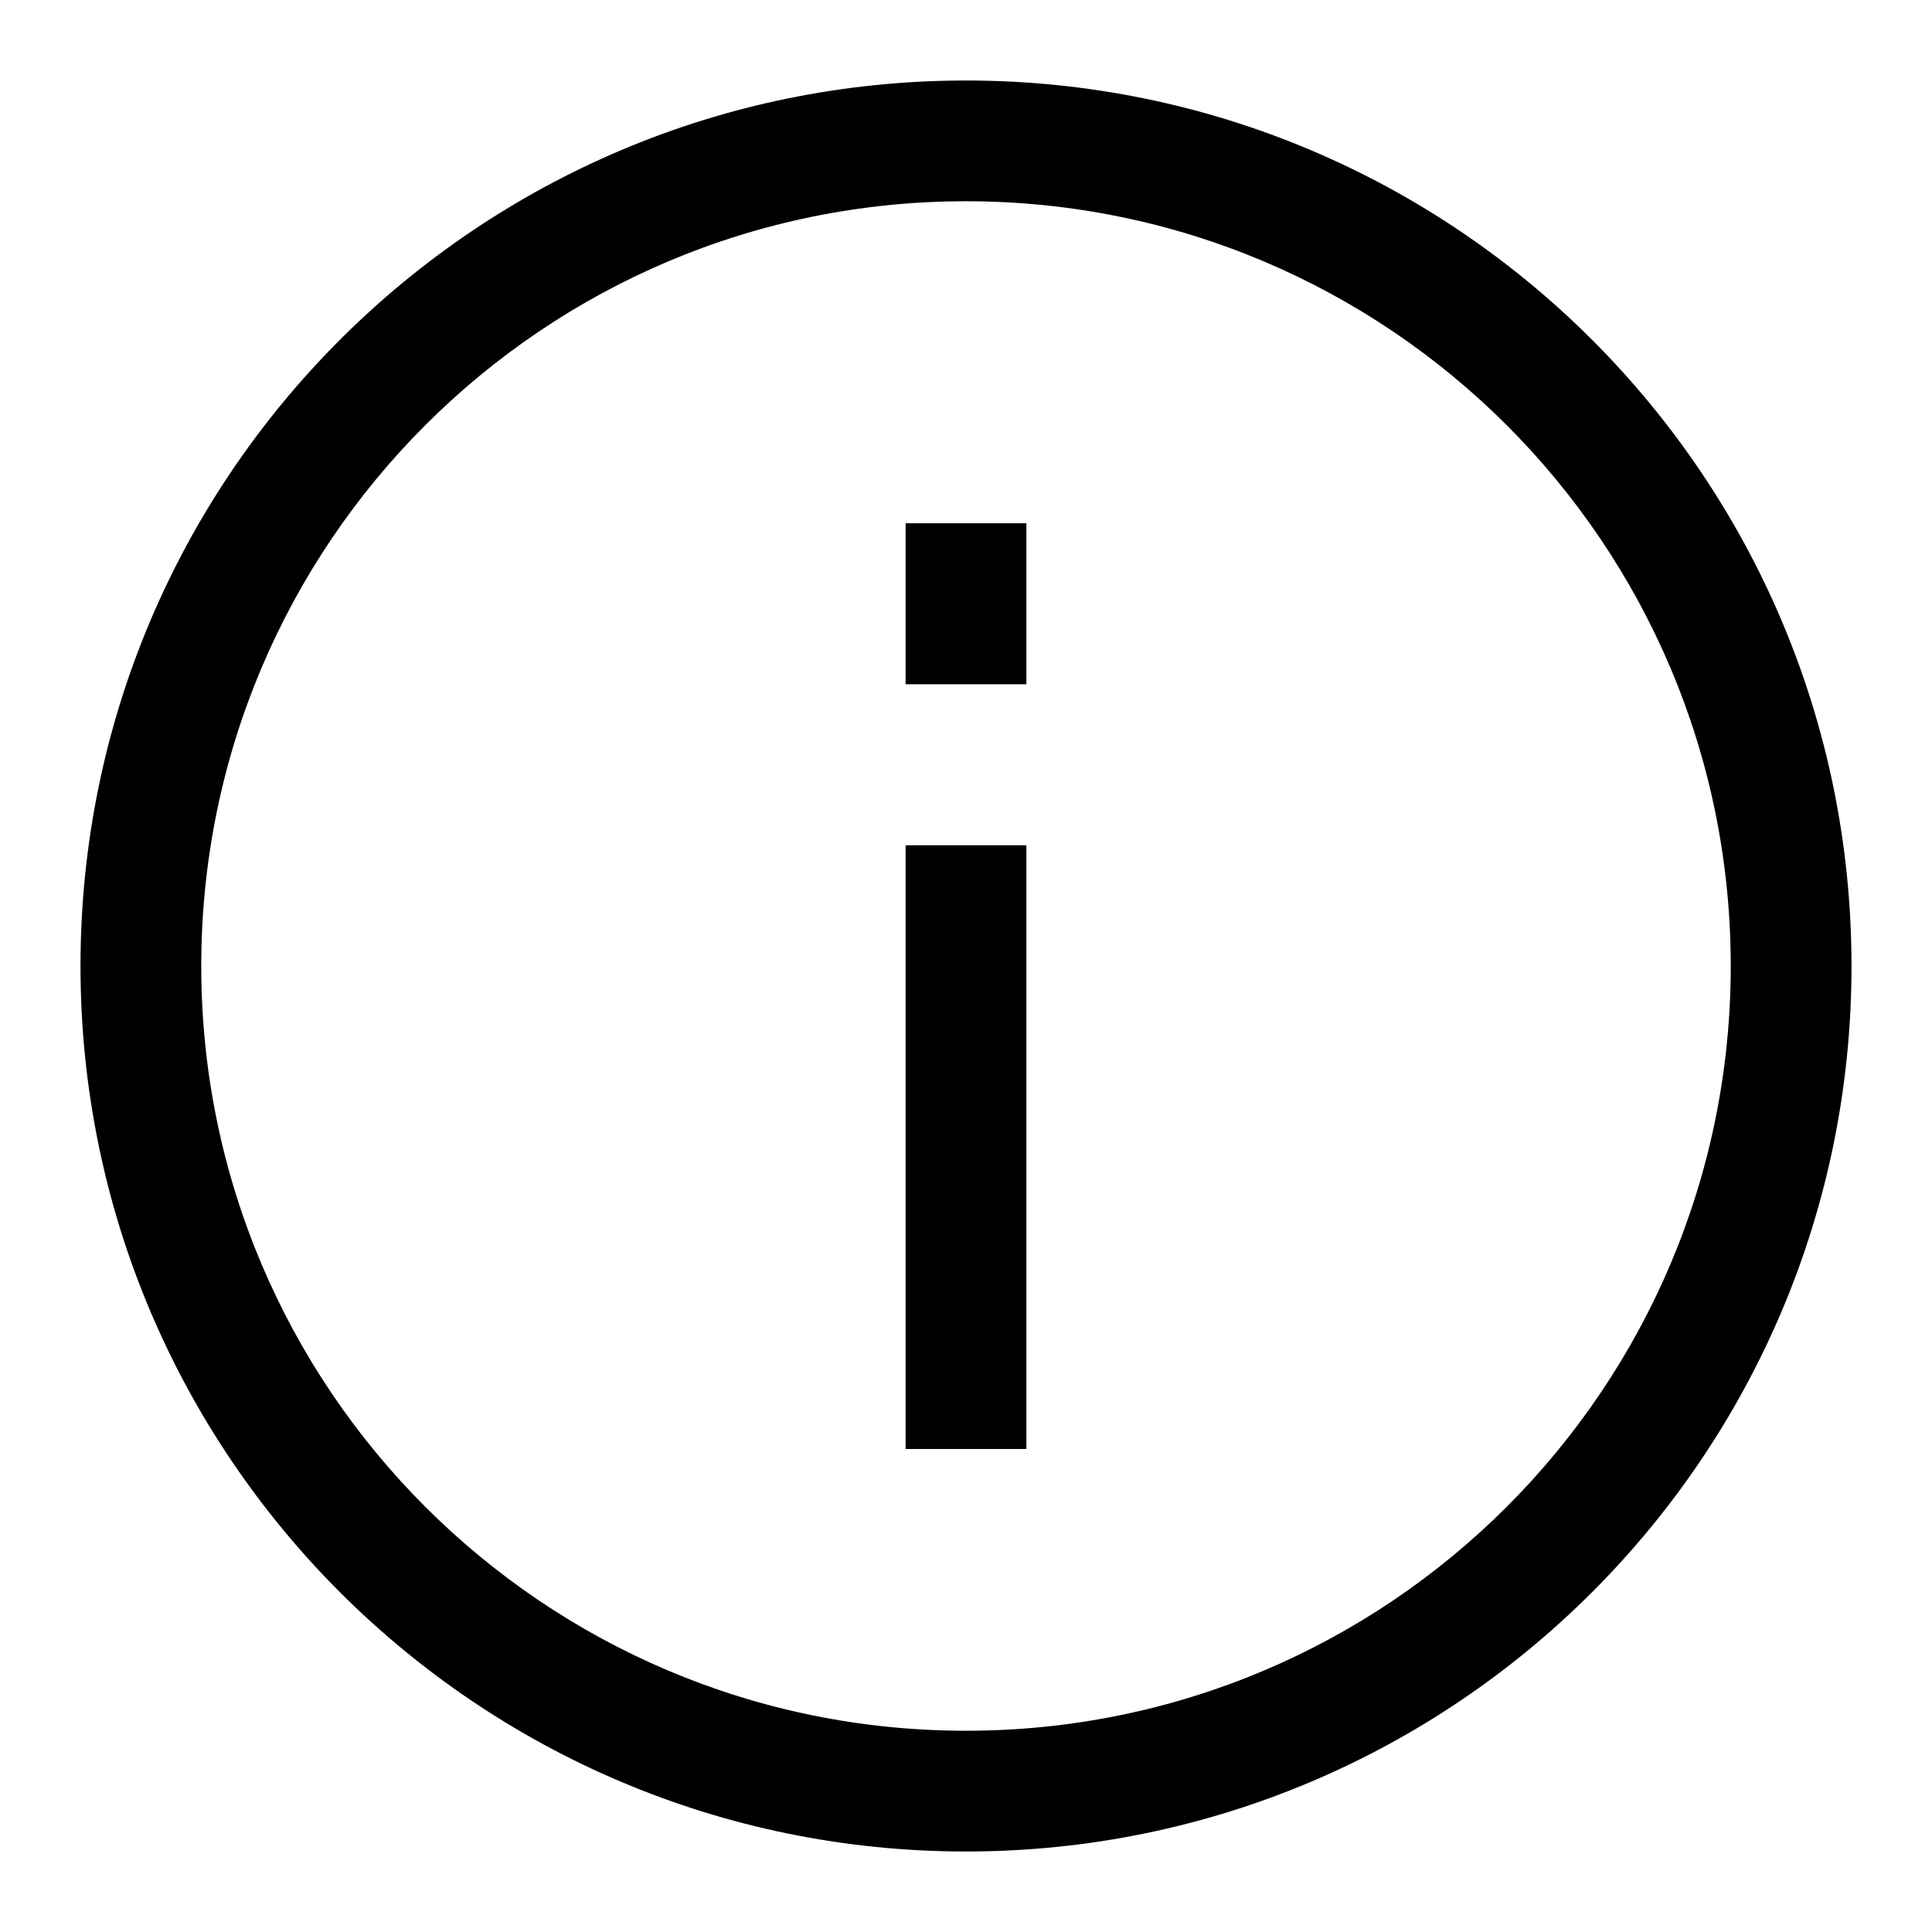
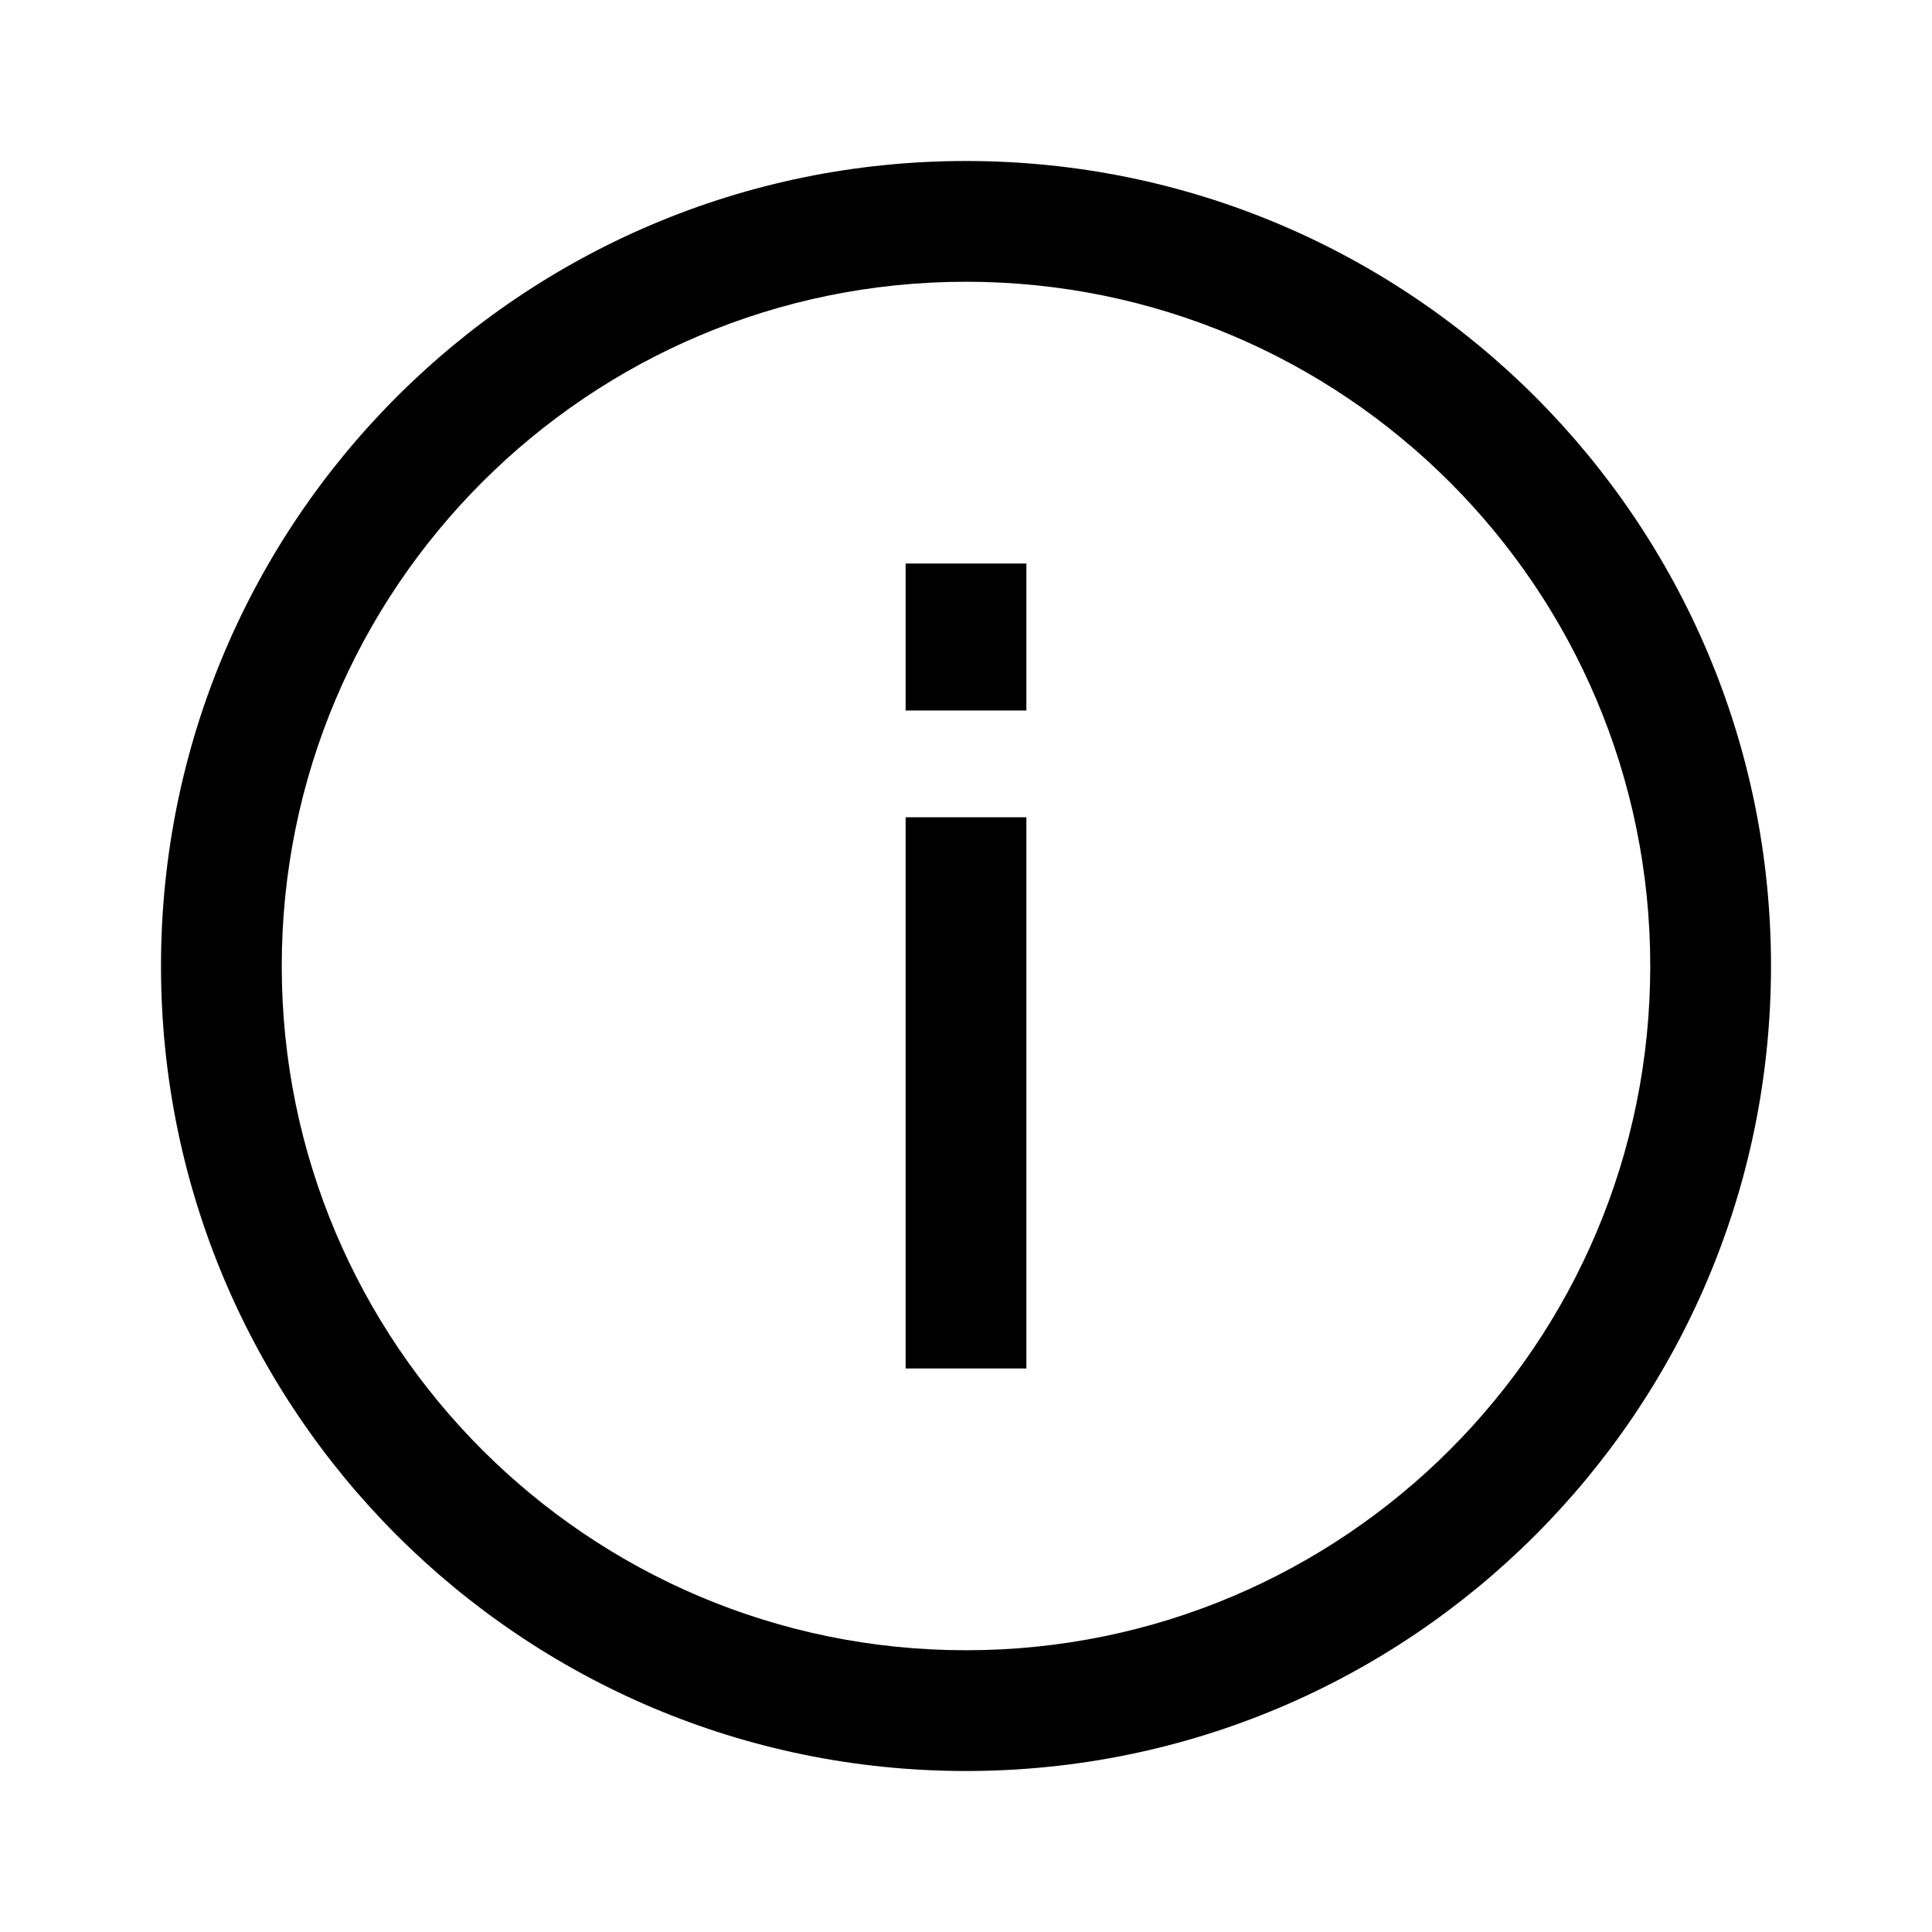
<svg xmlns="http://www.w3.org/2000/svg" width="24" height="24" viewBox="0 0 24 24" fill="none">
-   <path d="M12.75 18V10.5H11.25V18H12.75Z" fill="black" />
-   <path d="M12.75 8.5V6.5H11.25V8.5H12.75Z" fill="black" />
-   <path d="M23 12C23 18.075 18.075 23 12 23C5.925 23 1 18.075 1 12C1 5.925 5.925 1 12 1C18.075 1 23 5.925 23 12ZM21.5 12C21.5 6.753 17.247 2.5 12 2.5C6.753 2.5 2.5 6.753 2.5 12C2.5 17.247 6.753 21.5 12 21.5C17.247 21.5 21.5 17.247 21.5 12Z" fill="black" />
+   <path d="M20.5 12C20.5 16.694 16.694 20.5 12 20.5C7.306 20.5 3.5 16.694 3.5 12C3.5 7.306 7.306 3.5 12 3.5C16.694 3.5 20.5 7.306 20.5 12ZM22 12C22 6.477 17.523 2 12 2C6.477 2 2 6.477 2 12C2 17.523 6.477 22 12 22C17.523 22 22 17.523 22 12ZM12.75 17V10.152H11.25V17H12.75ZM12.75 8.826V7H11.25V8.826H12.75Z" fill="black" />
</svg>
